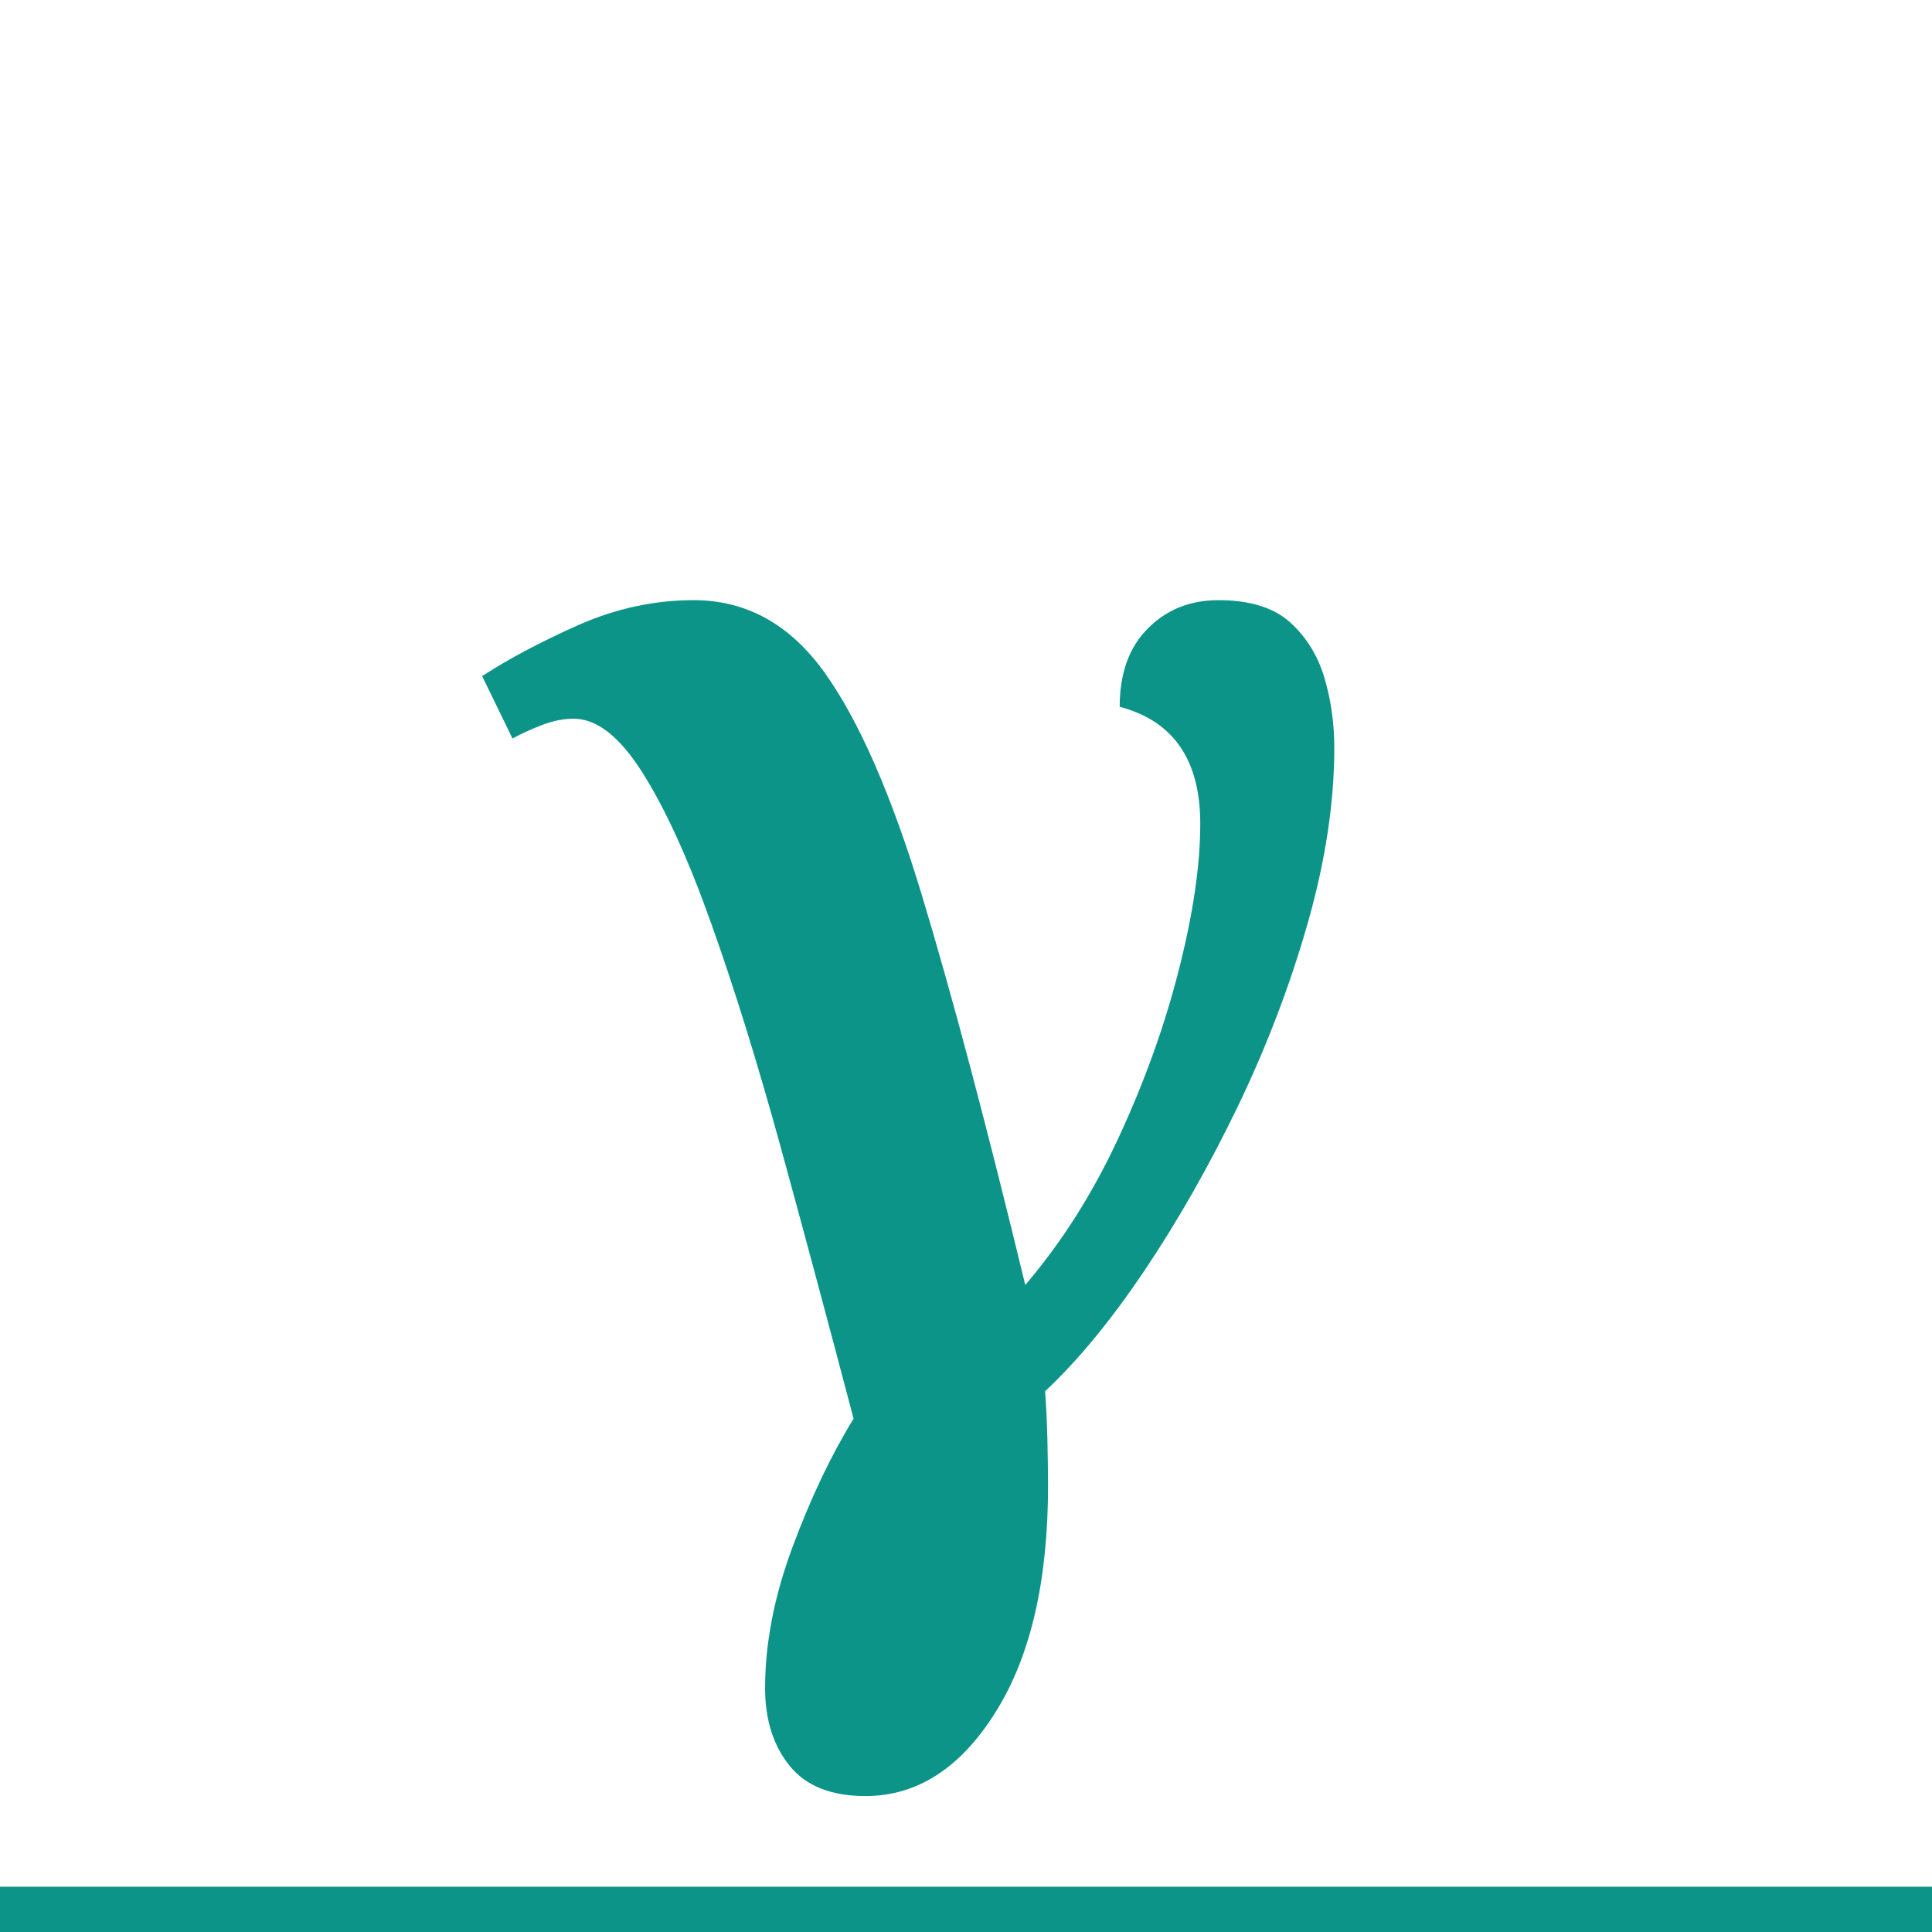
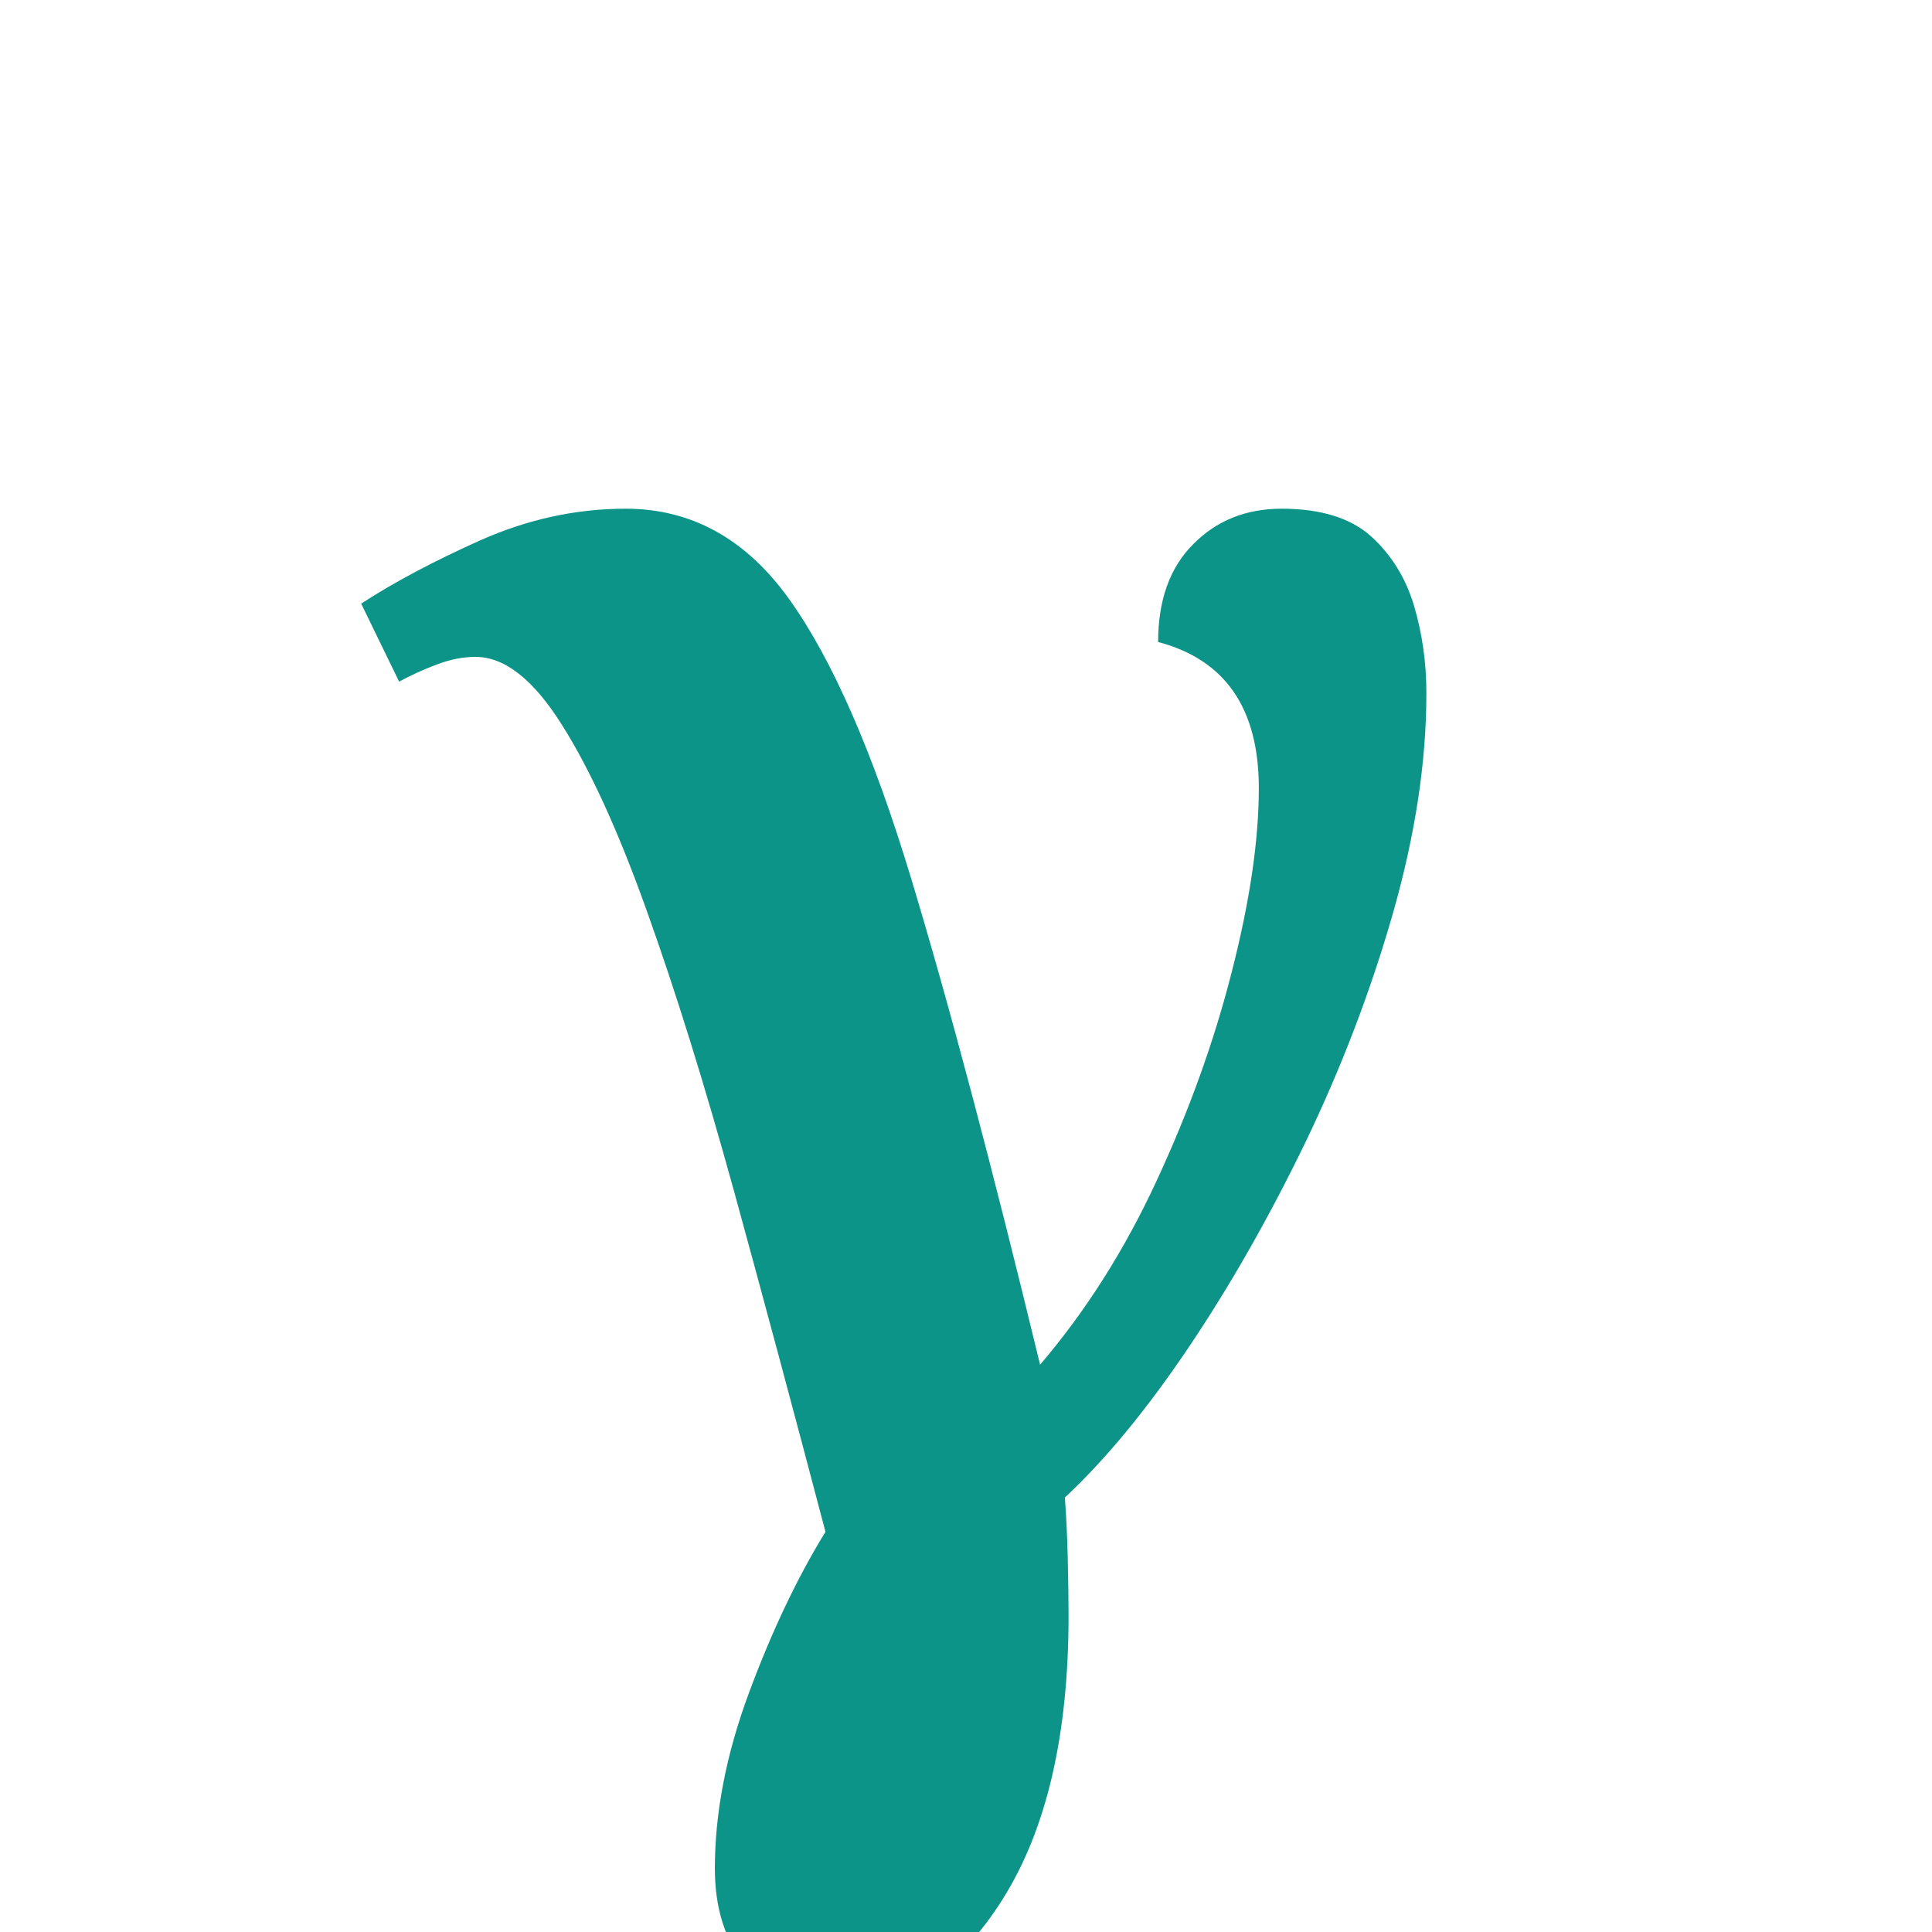
<svg xmlns="http://www.w3.org/2000/svg" viewBox="0 0 128 128" width="128" height="128">
-   <g transform="translate(64 64) scale(1.4) translate(-64 -64)">
+   <g transform="translate(64 64) scale(1.75) translate(-64 -64)">
    <text x="64" y="86" font-family="Georgia, serif" font-size="72" font-weight="700" fill="#0d9488" text-anchor="middle">γ</text>
  </g>
-   <rect x="0" y="125" width="128" height="3" fill="#0d9488" />
</svg>
